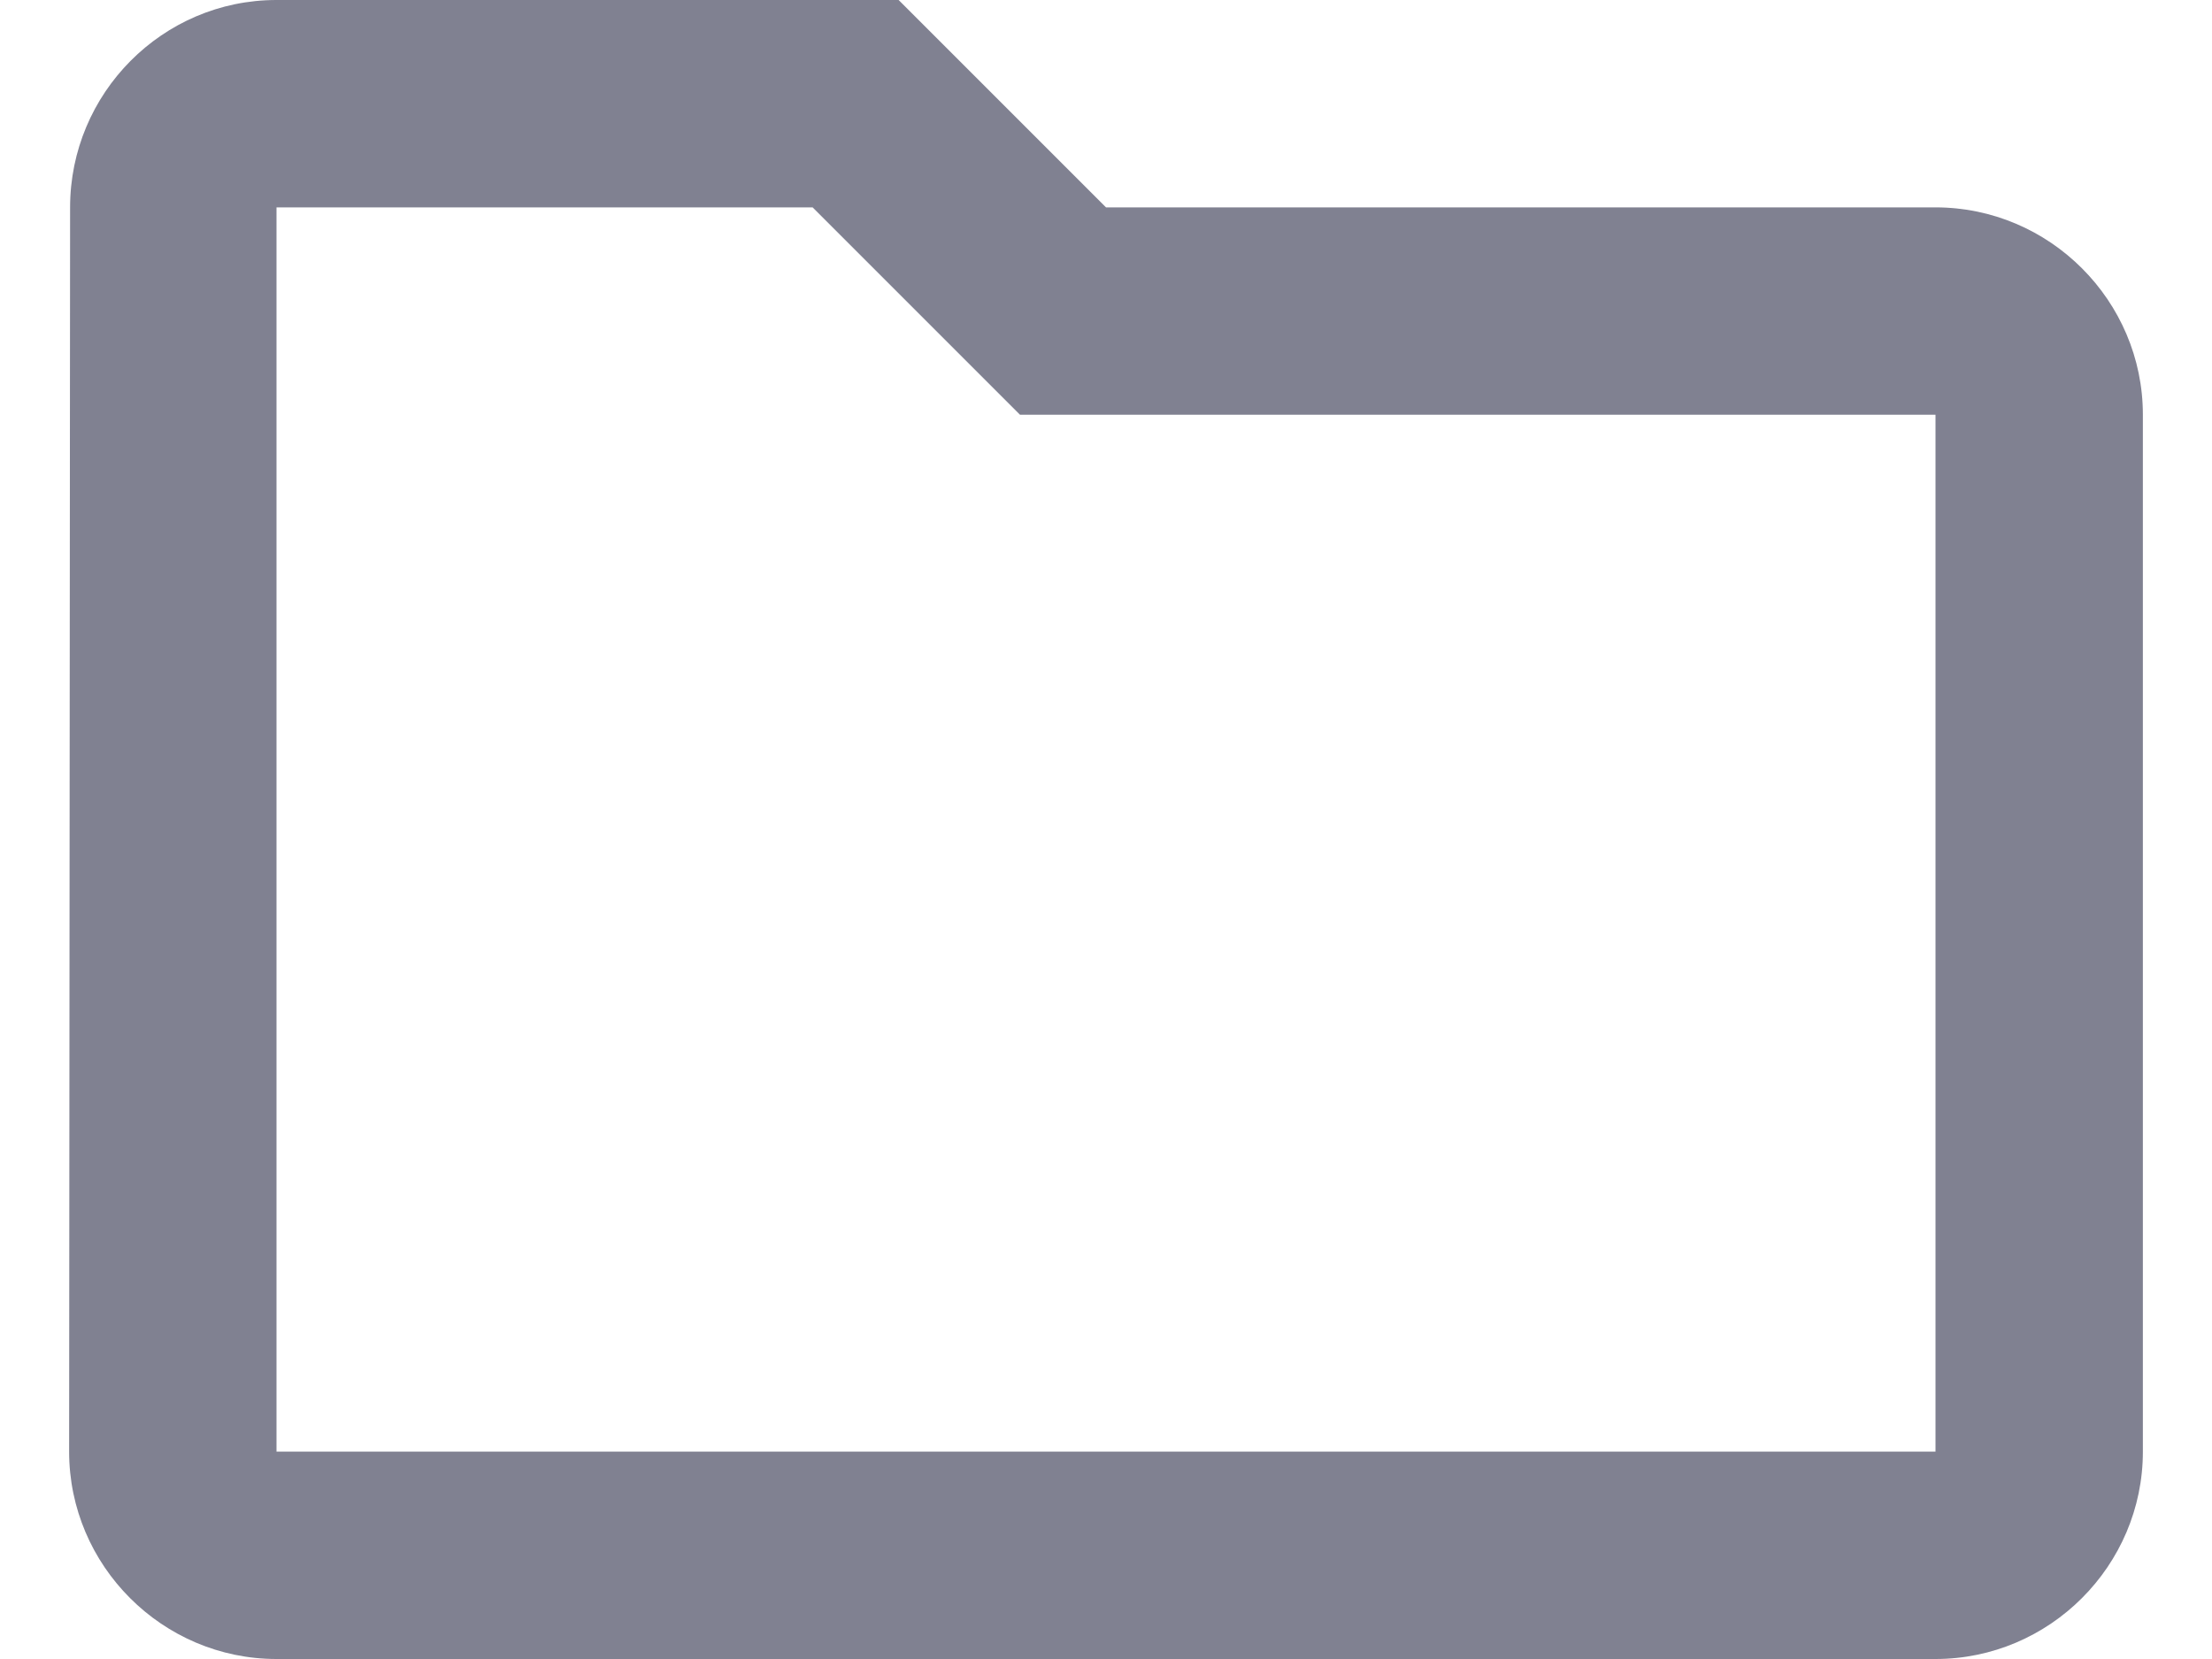
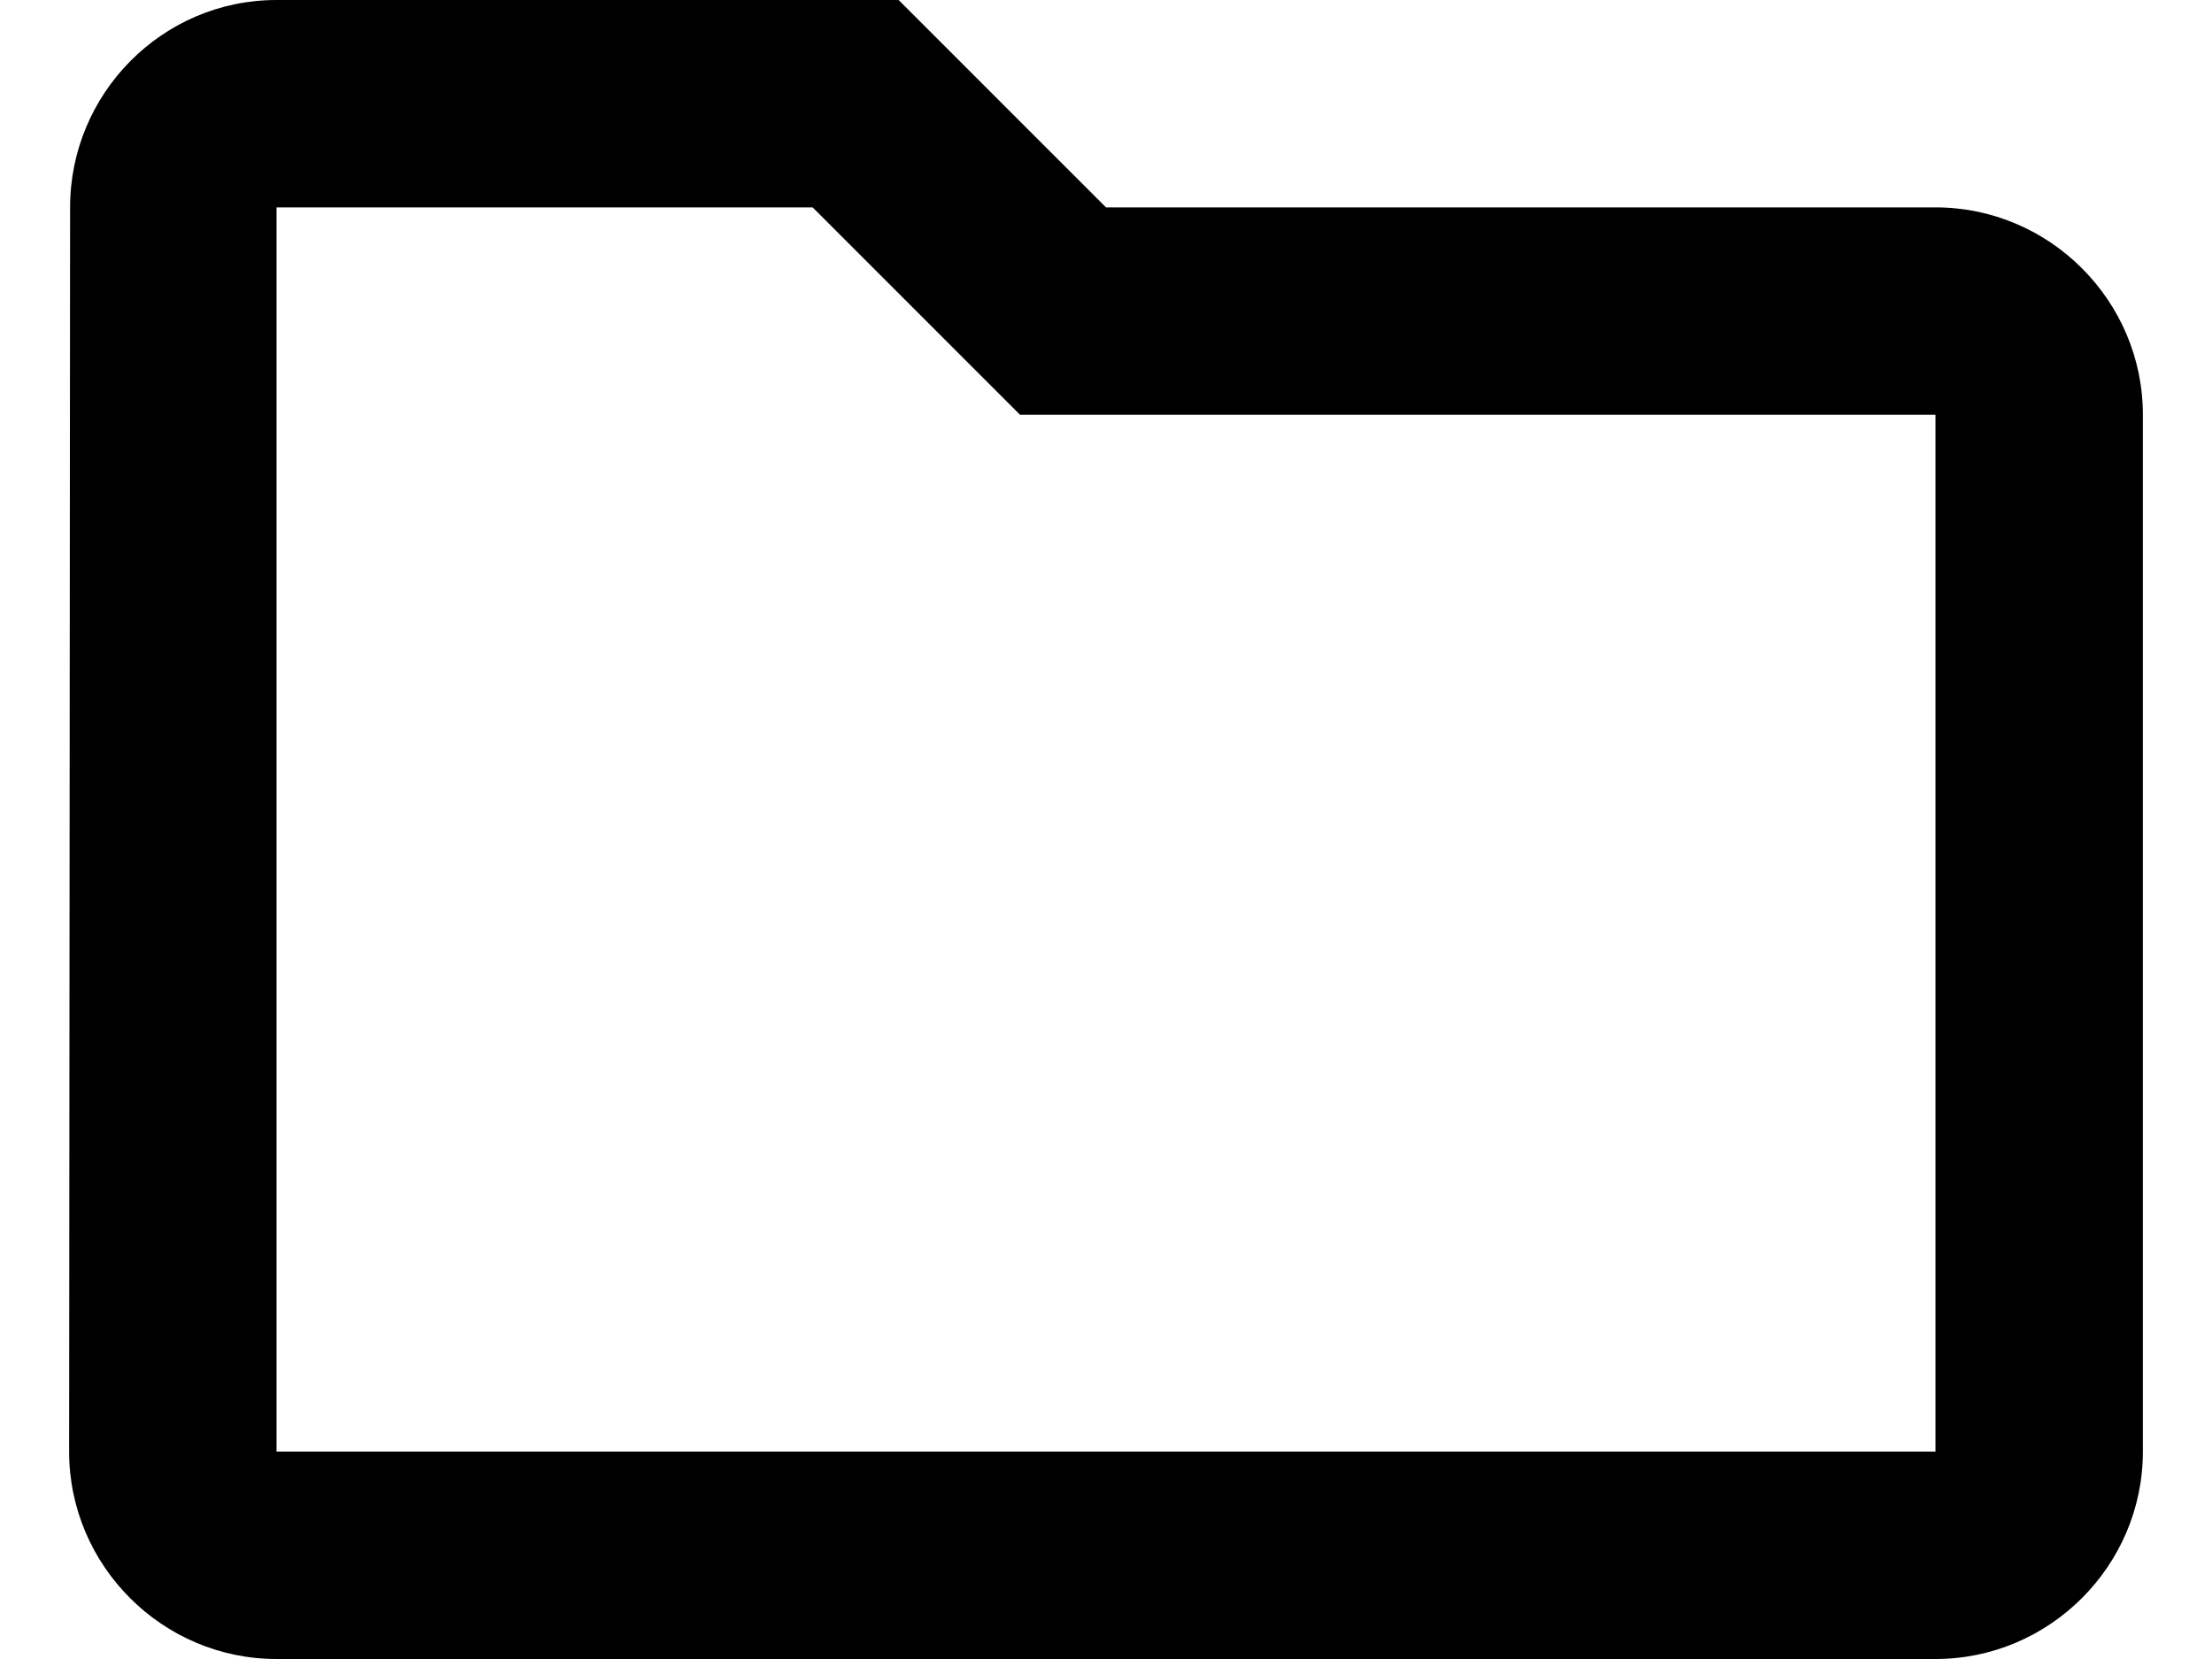
<svg xmlns="http://www.w3.org/2000/svg" width="16" height="12" viewBox="0 0 16 12" fill="none">
-   <path d="M5.878 1.5L7.378 3H14V10.5H2V1.5H5.878ZM6.5 0H2C1.175 0 0.507 0.675 0.507 1.5L0.5 10.5C0.5 11.325 1.175 12 2 12H14C14.825 12 15.5 11.325 15.5 10.5V3C15.5 2.175 14.825 1.5 14 1.5H8L6.5 0Z" fill="#808191" />
+   <path d="M5.878 1.5L7.378 3H14V10.5H2V1.5H5.878ZM6.5 0H2C1.175 0 0.507 0.675 0.507 1.5L0.5 10.5C0.5 11.325 1.175 12 2 12H14C14.825 12 15.5 11.325 15.5 10.5V3C15.5 2.175 14.825 1.5 14 1.5H8L6.5 0Z" fill="#000000" />
</svg>
